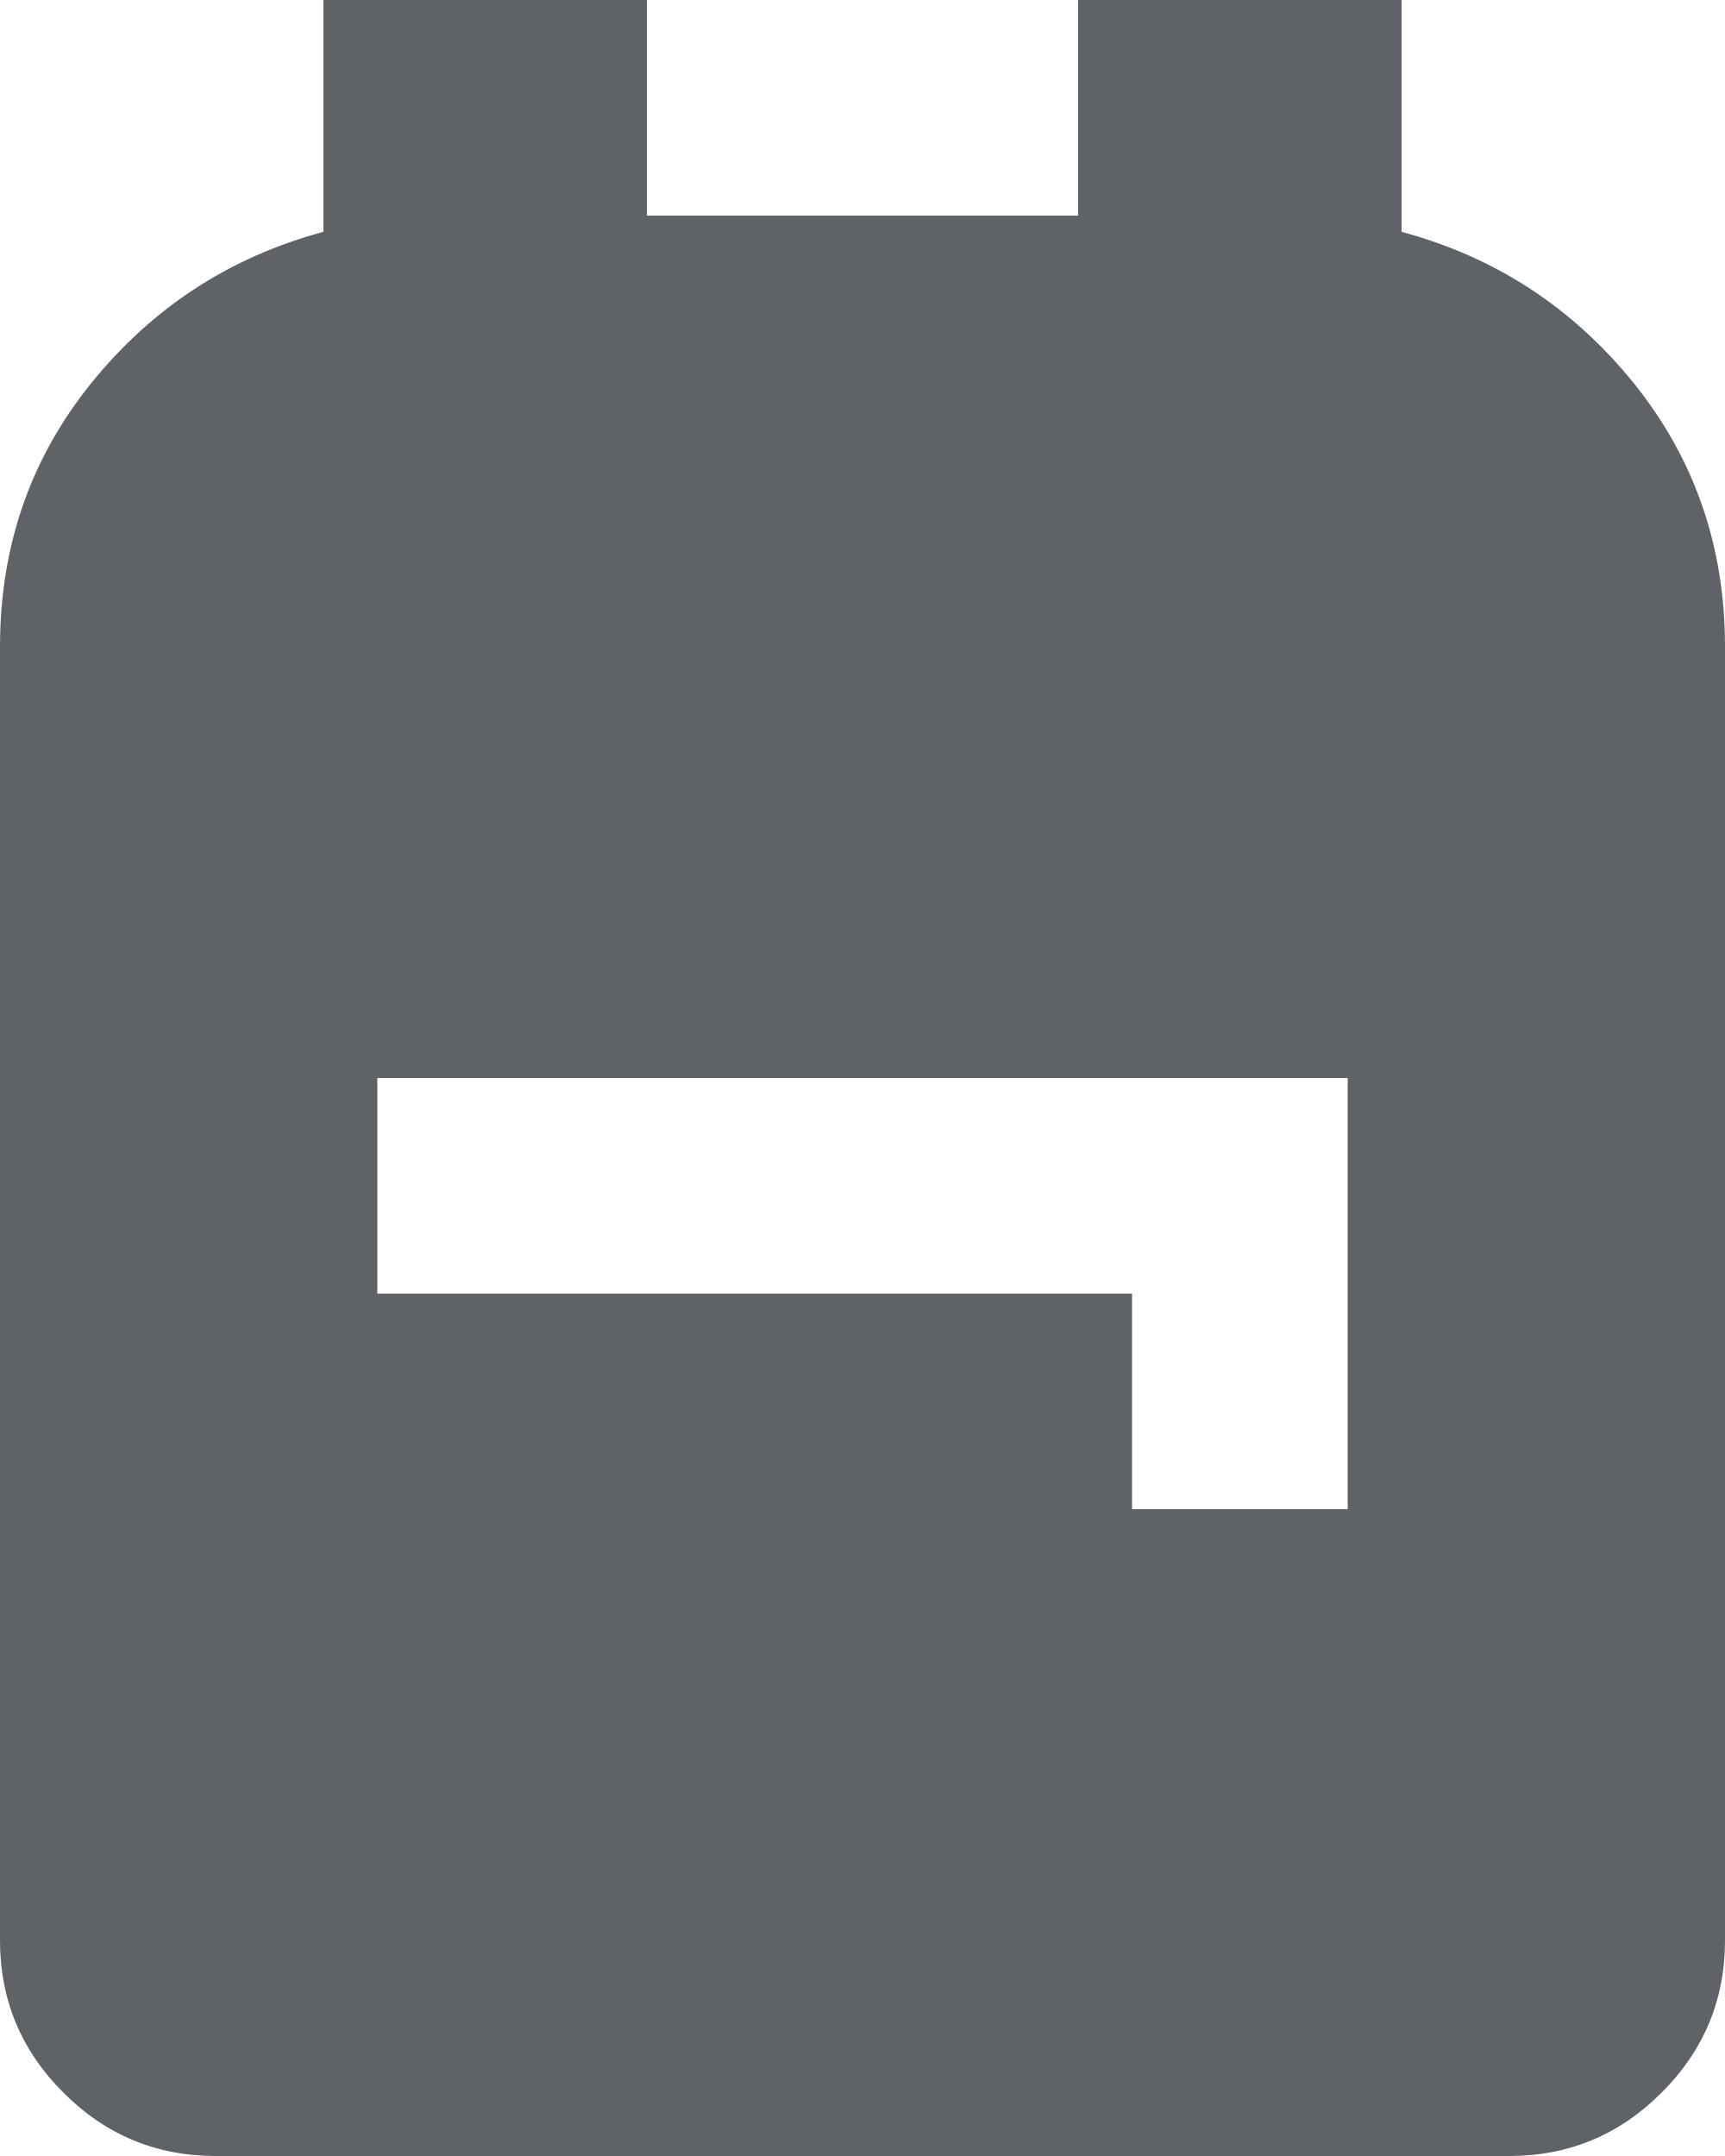
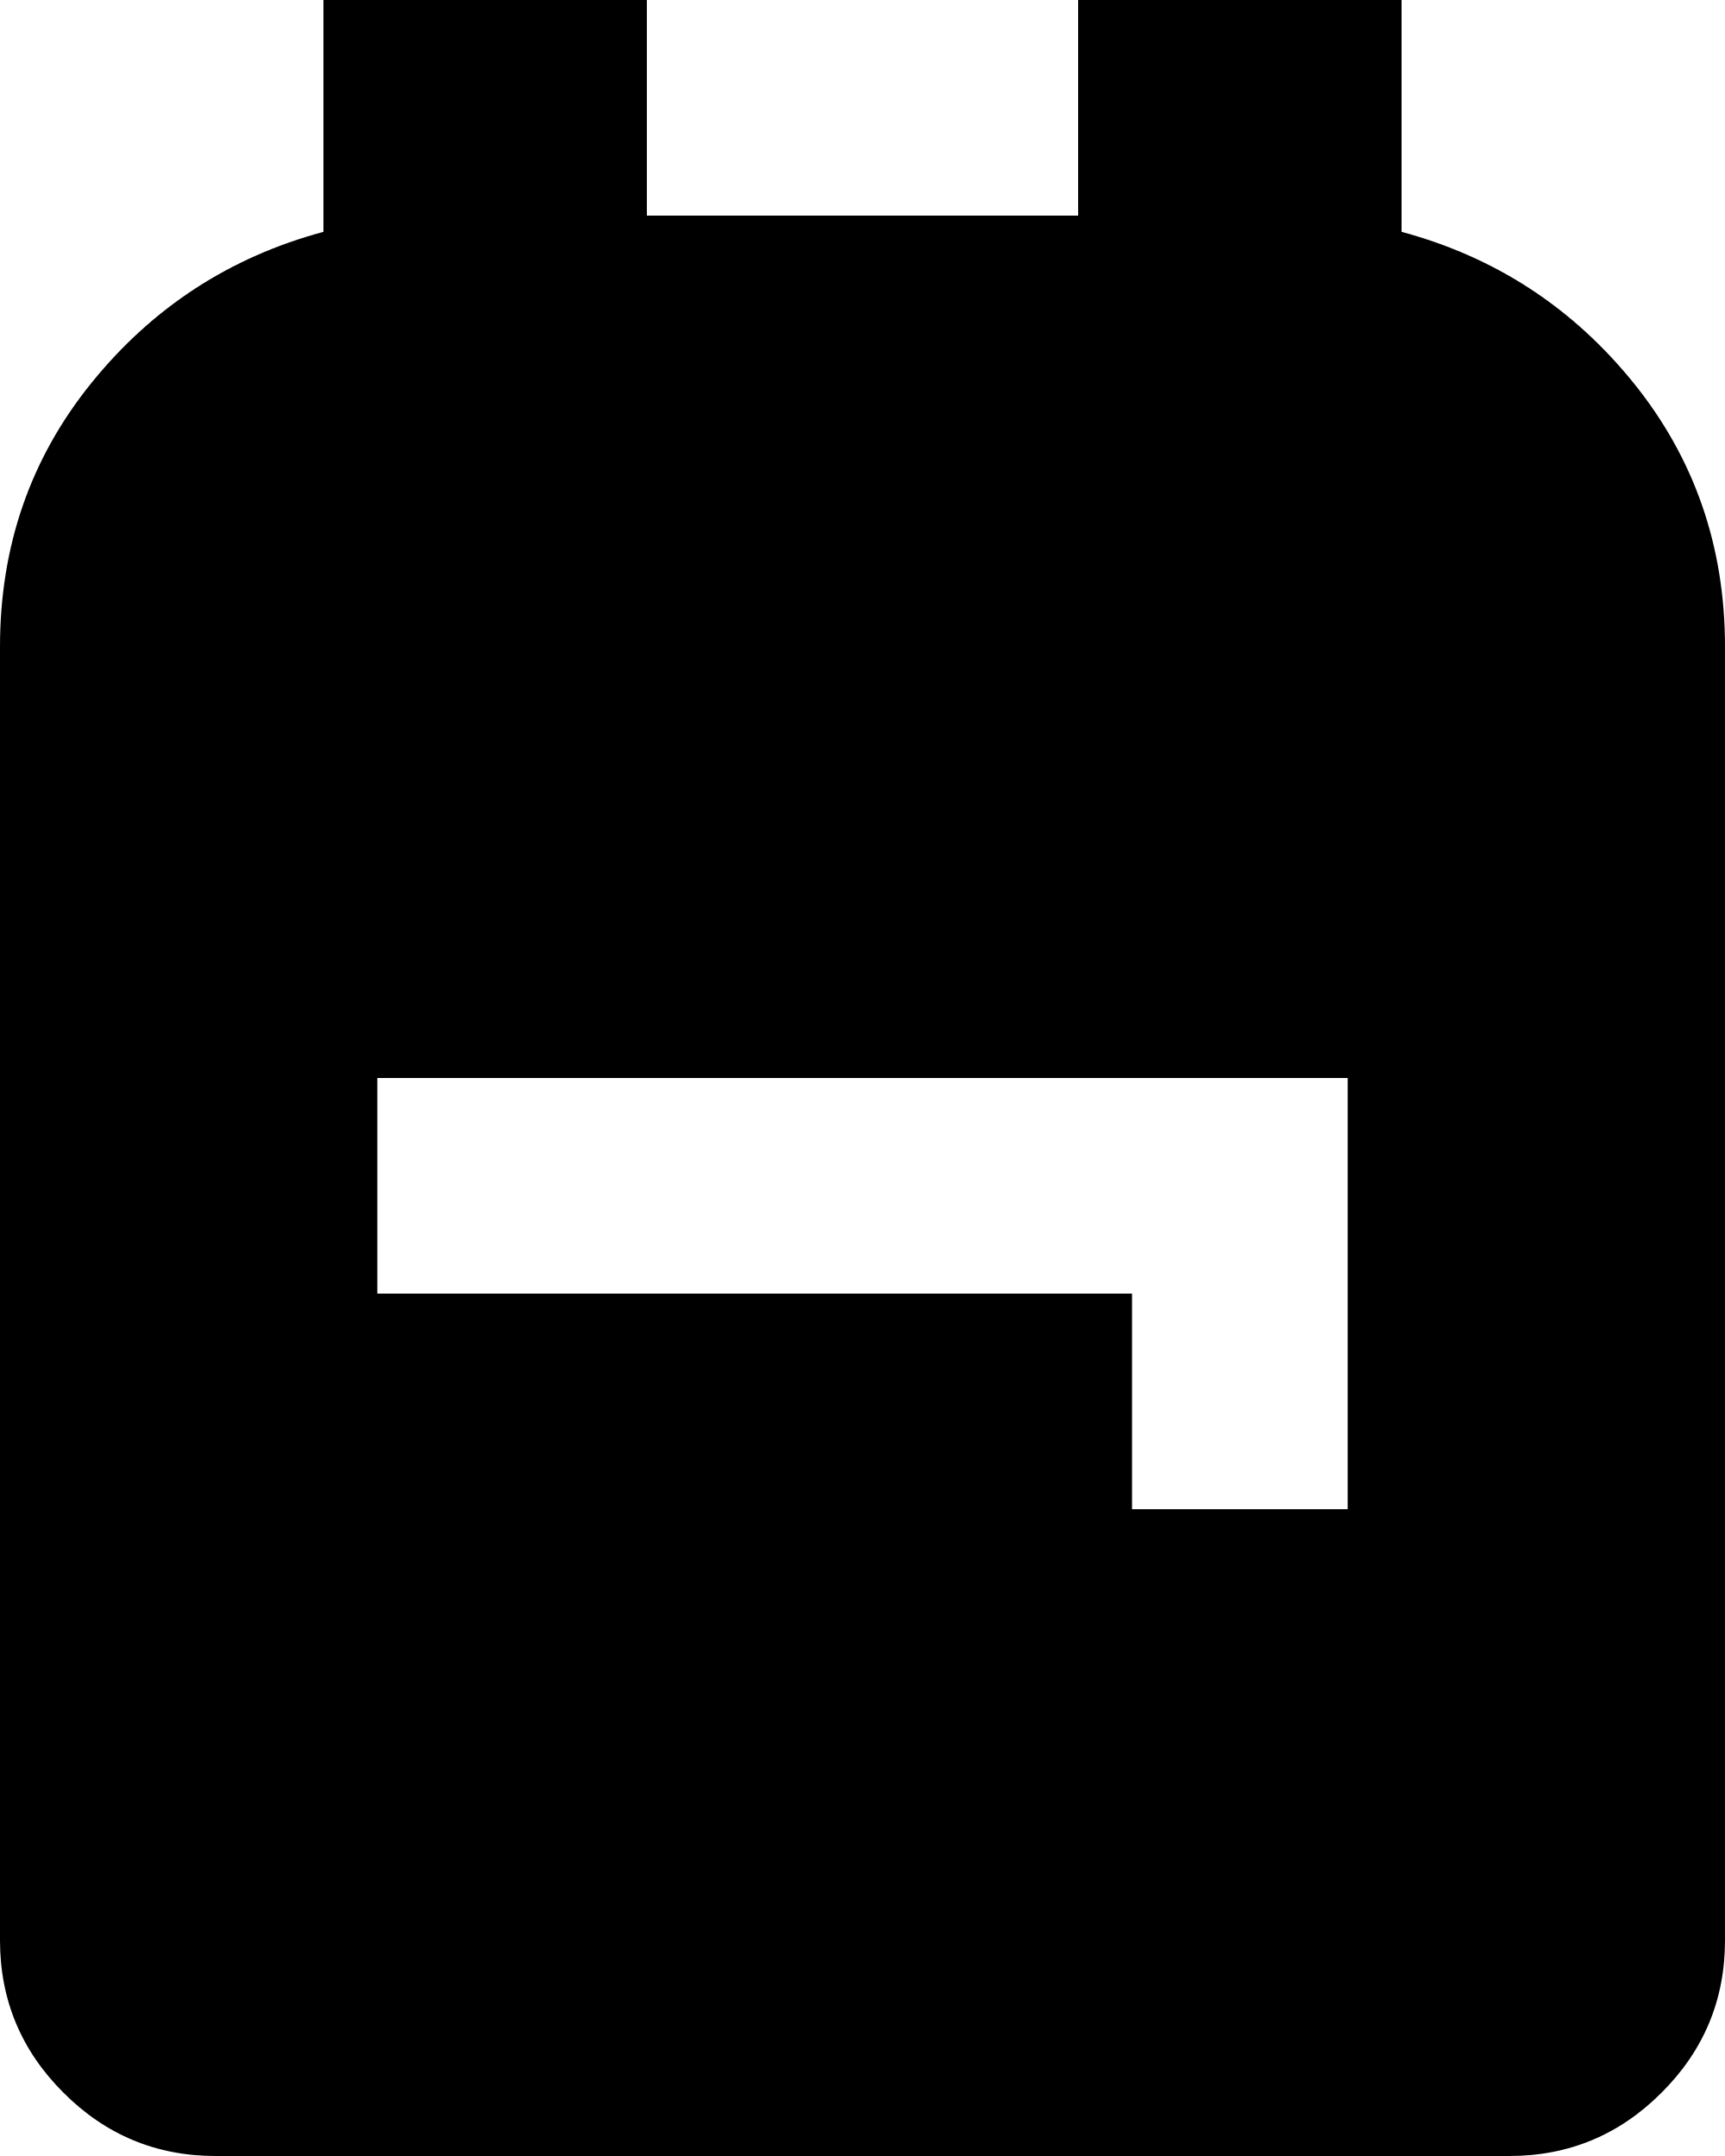
<svg xmlns="http://www.w3.org/2000/svg" width="12" height="15" viewBox="0 0 12 15" fill="none">
-   <path d="M1.5 15C1.087 15 0.734 14.853 0.441 14.559C0.147 14.266 0 13.912 0 13.5V4.5C0 3.8 0.212 3.188 0.637 2.663C1.062 2.138 1.6 1.788 2.25 1.613V0H4.5V1.5H7.5V0H9.75V1.613C10.4 1.788 10.938 2.138 11.363 2.663C11.787 3.188 12 3.8 12 4.5V13.5C12 13.912 11.853 14.266 11.559 14.559C11.266 14.853 10.912 15 10.5 15H1.5ZM7.875 10.5H9.375V7.5H2.625V9H7.875V10.5Z" fill="#5F6368" />
+   <path d="M1.5 15C1.087 15 0.734 14.853 0.441 14.559C0.147 14.266 0 13.912 0 13.5V4.5C0 3.8 0.212 3.188 0.637 2.663C1.062 2.138 1.6 1.788 2.25 1.613V0H4.5V1.5H7.5V0H9.75V1.613C10.4 1.788 10.938 2.138 11.363 2.663C11.787 3.188 12 3.8 12 4.5V13.5C12 13.912 11.853 14.266 11.559 14.559C11.266 14.853 10.912 15 10.5 15H1.5ZM7.875 10.5H9.375V7.5H2.625V9H7.875V10.5Z" fill="#000000" />
</svg>
